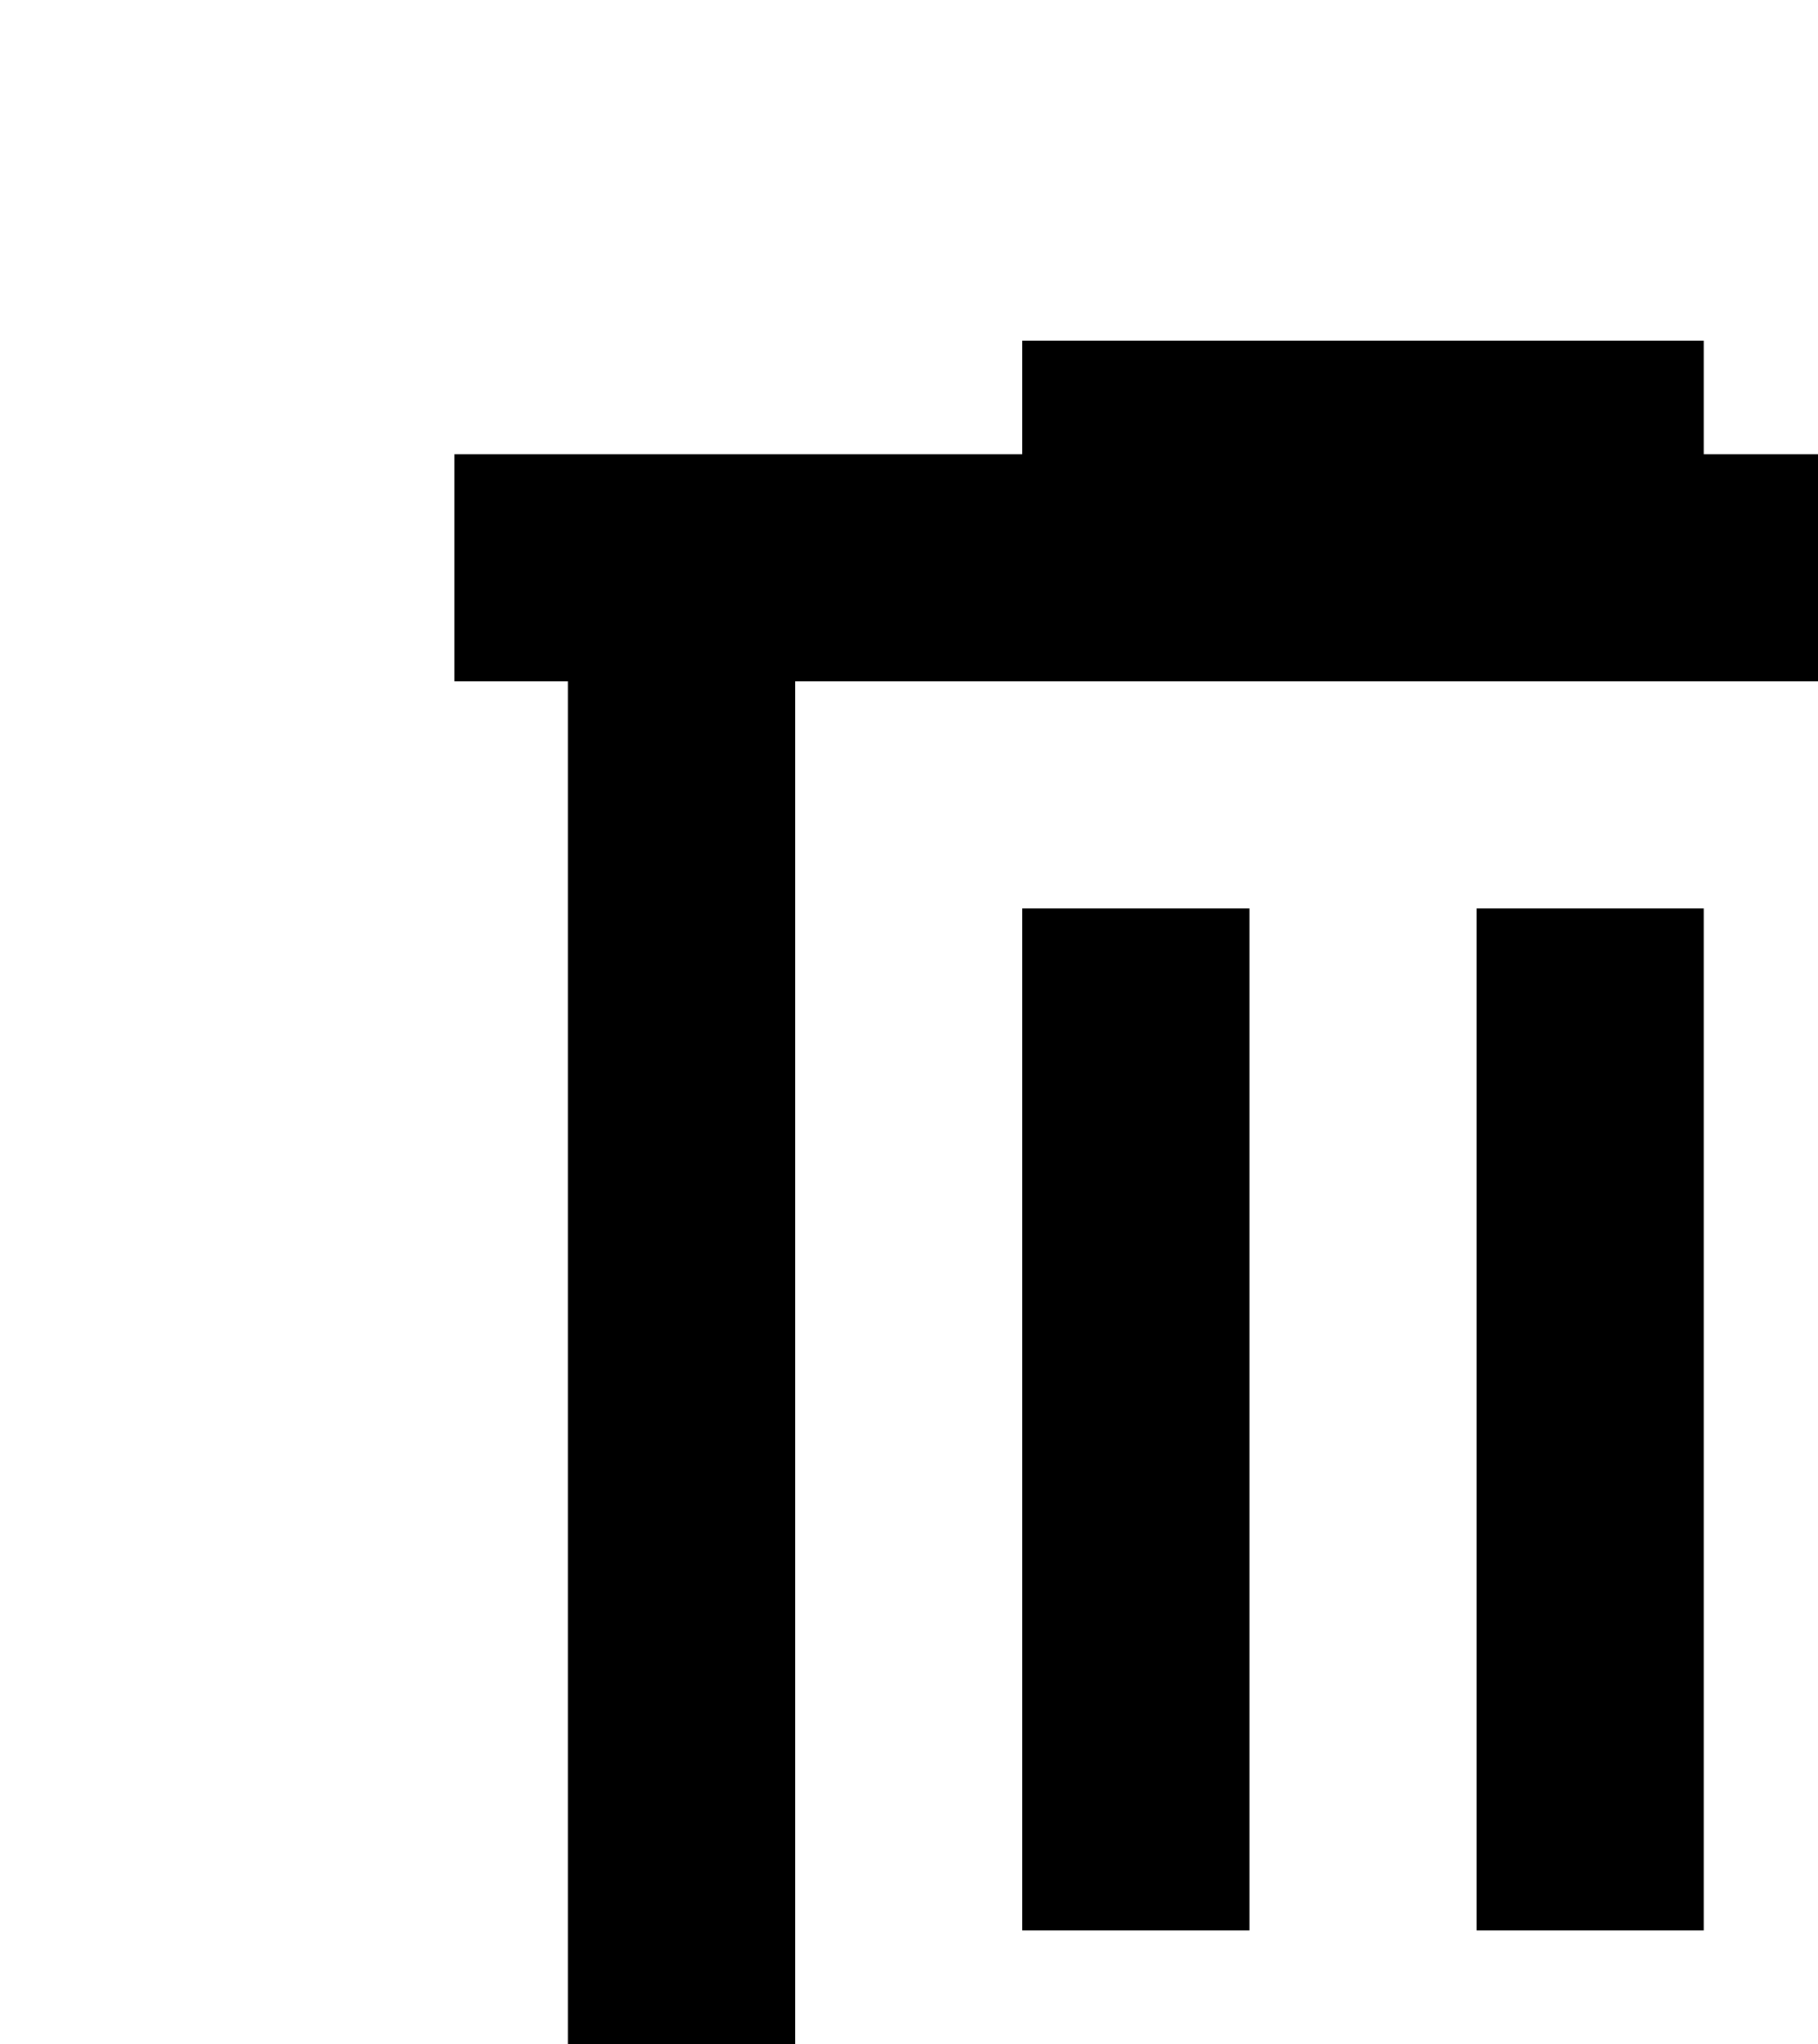
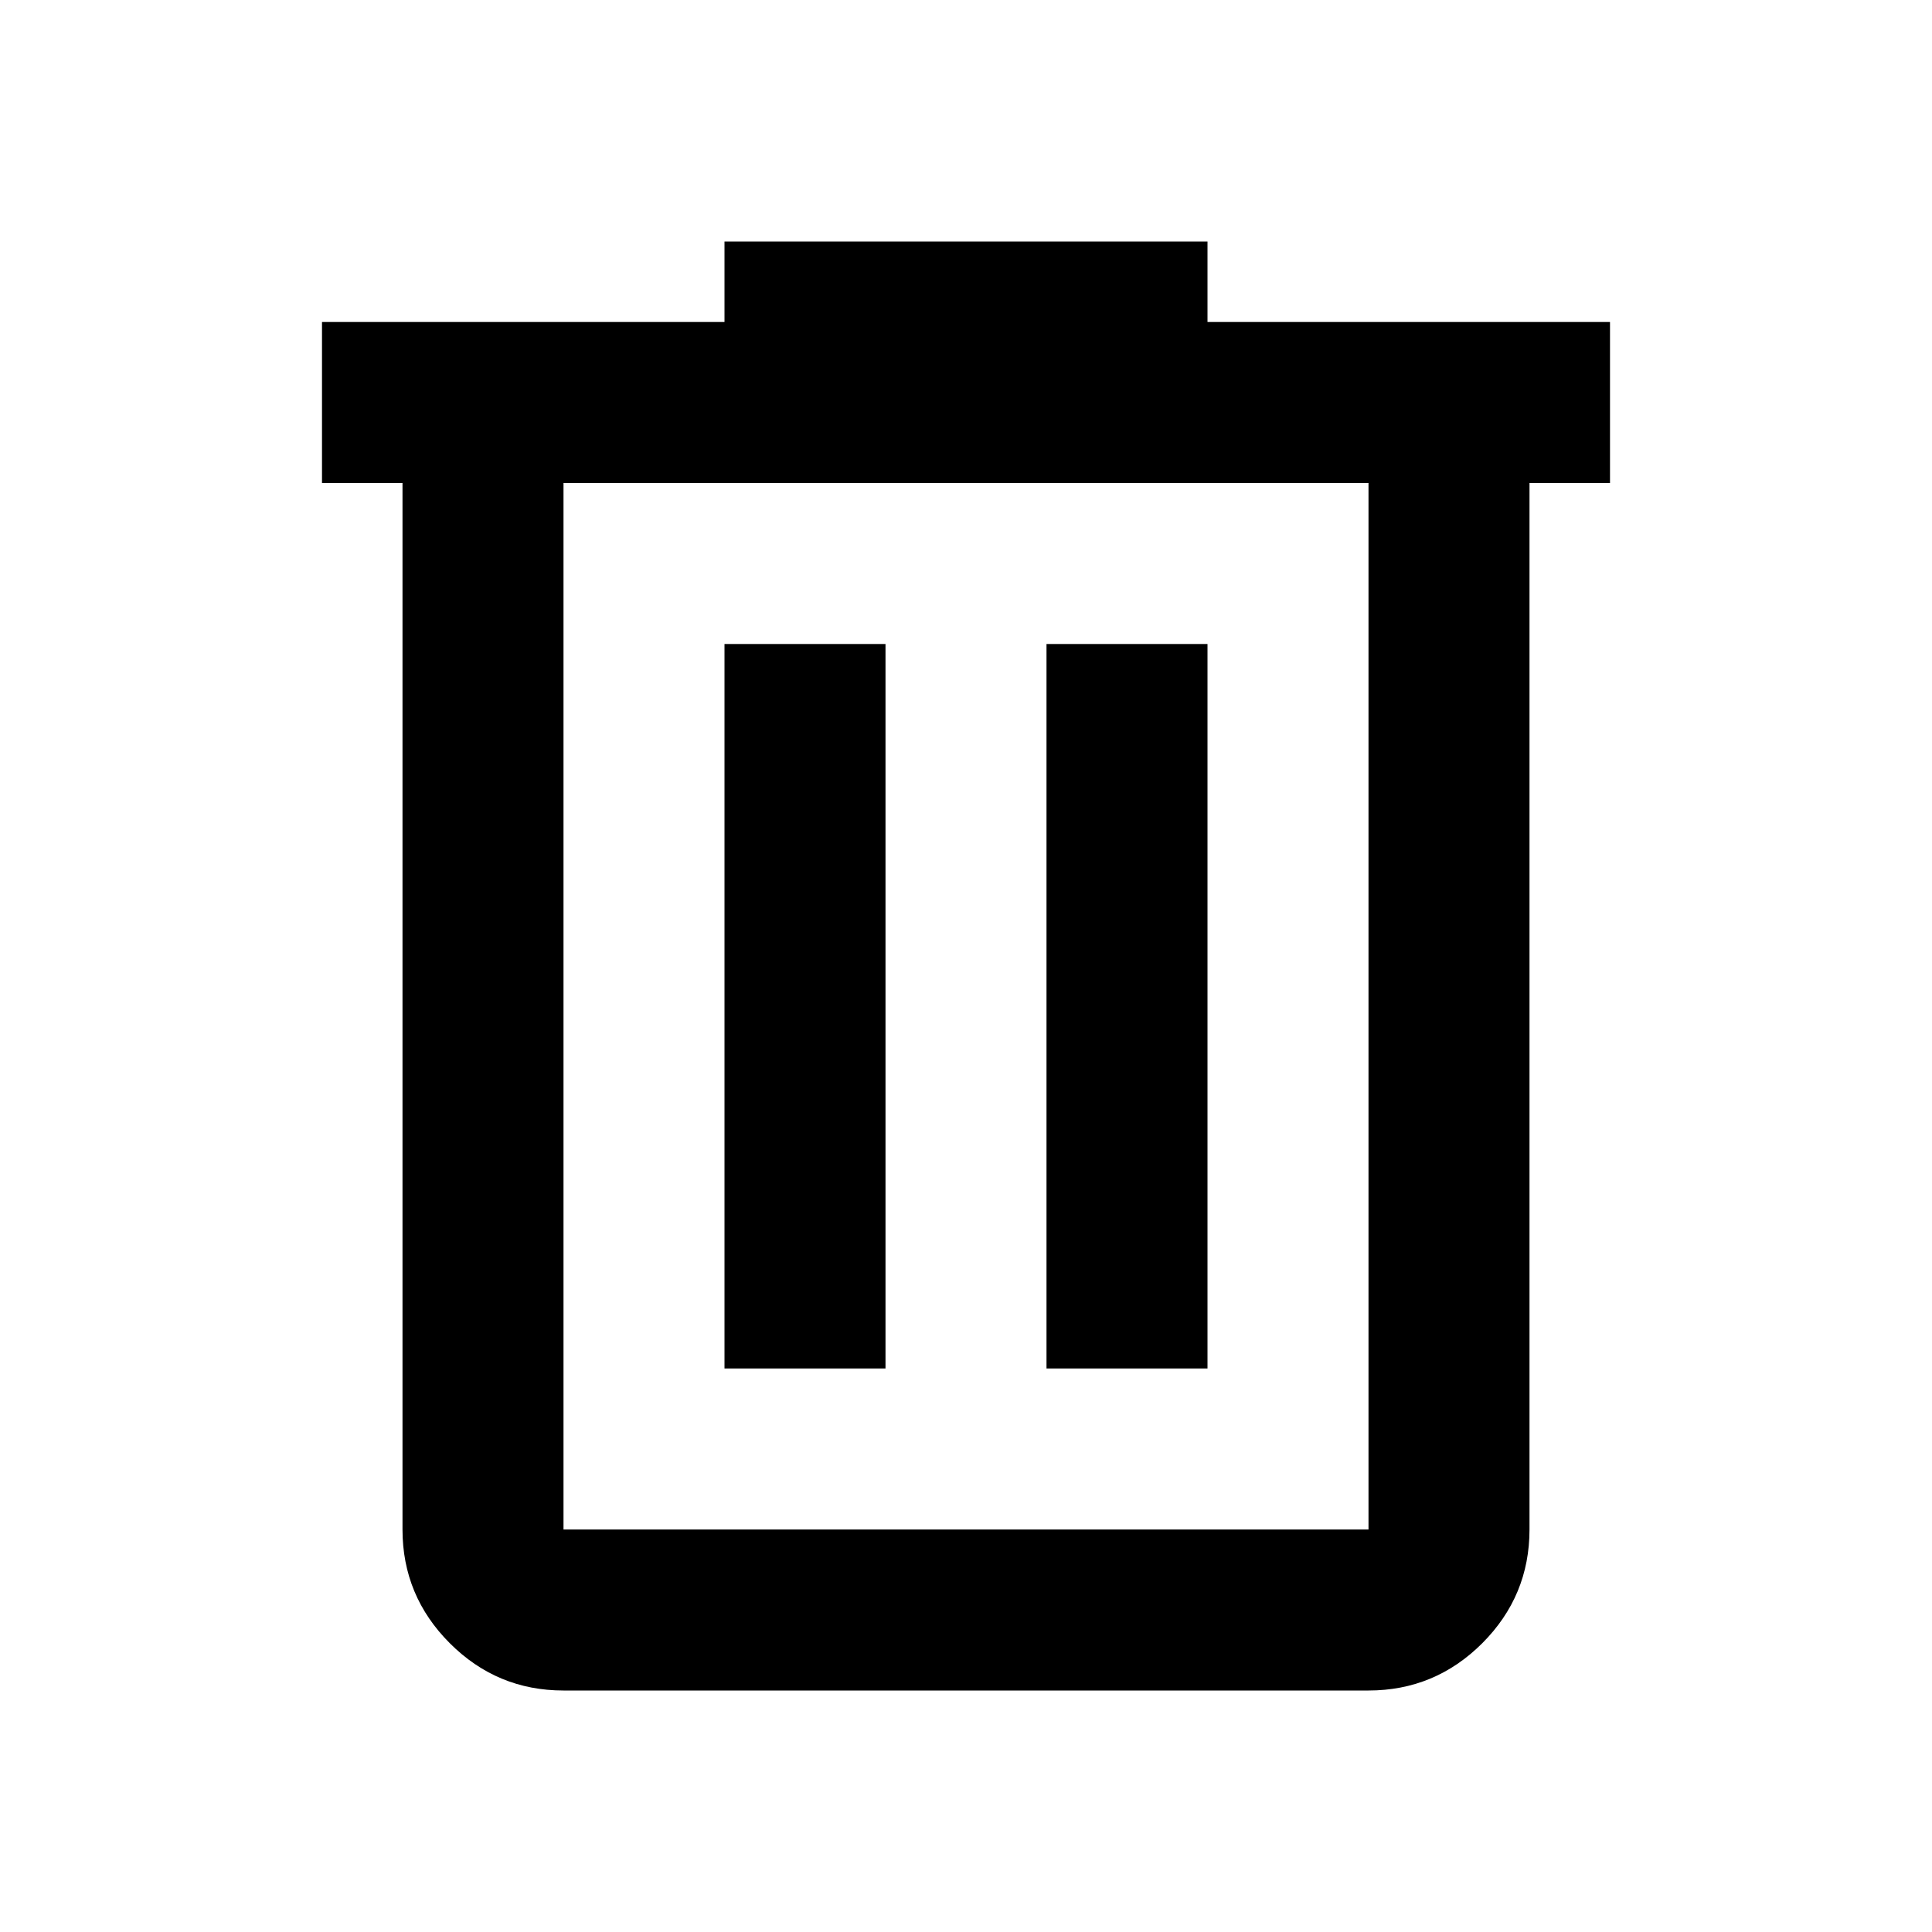
- <svg xmlns="http://www.w3.org/2000/svg">
+ <svg xmlns="http://www.w3.org/2000/svg" viewBox="0 0 24 24" slot="icon-start">
  <path d="M7 21q-.825 0-1.412-.587Q5 19.825 5 19V6H4V4h5V3h6v1h5v2h-1v13q0 .825-.587 1.413Q17.825 21 17 21ZM17 6H7v13h10ZM9 17h2V8H9Zm4 0h2V8h-2ZM7 6v13Z" />
</svg>
